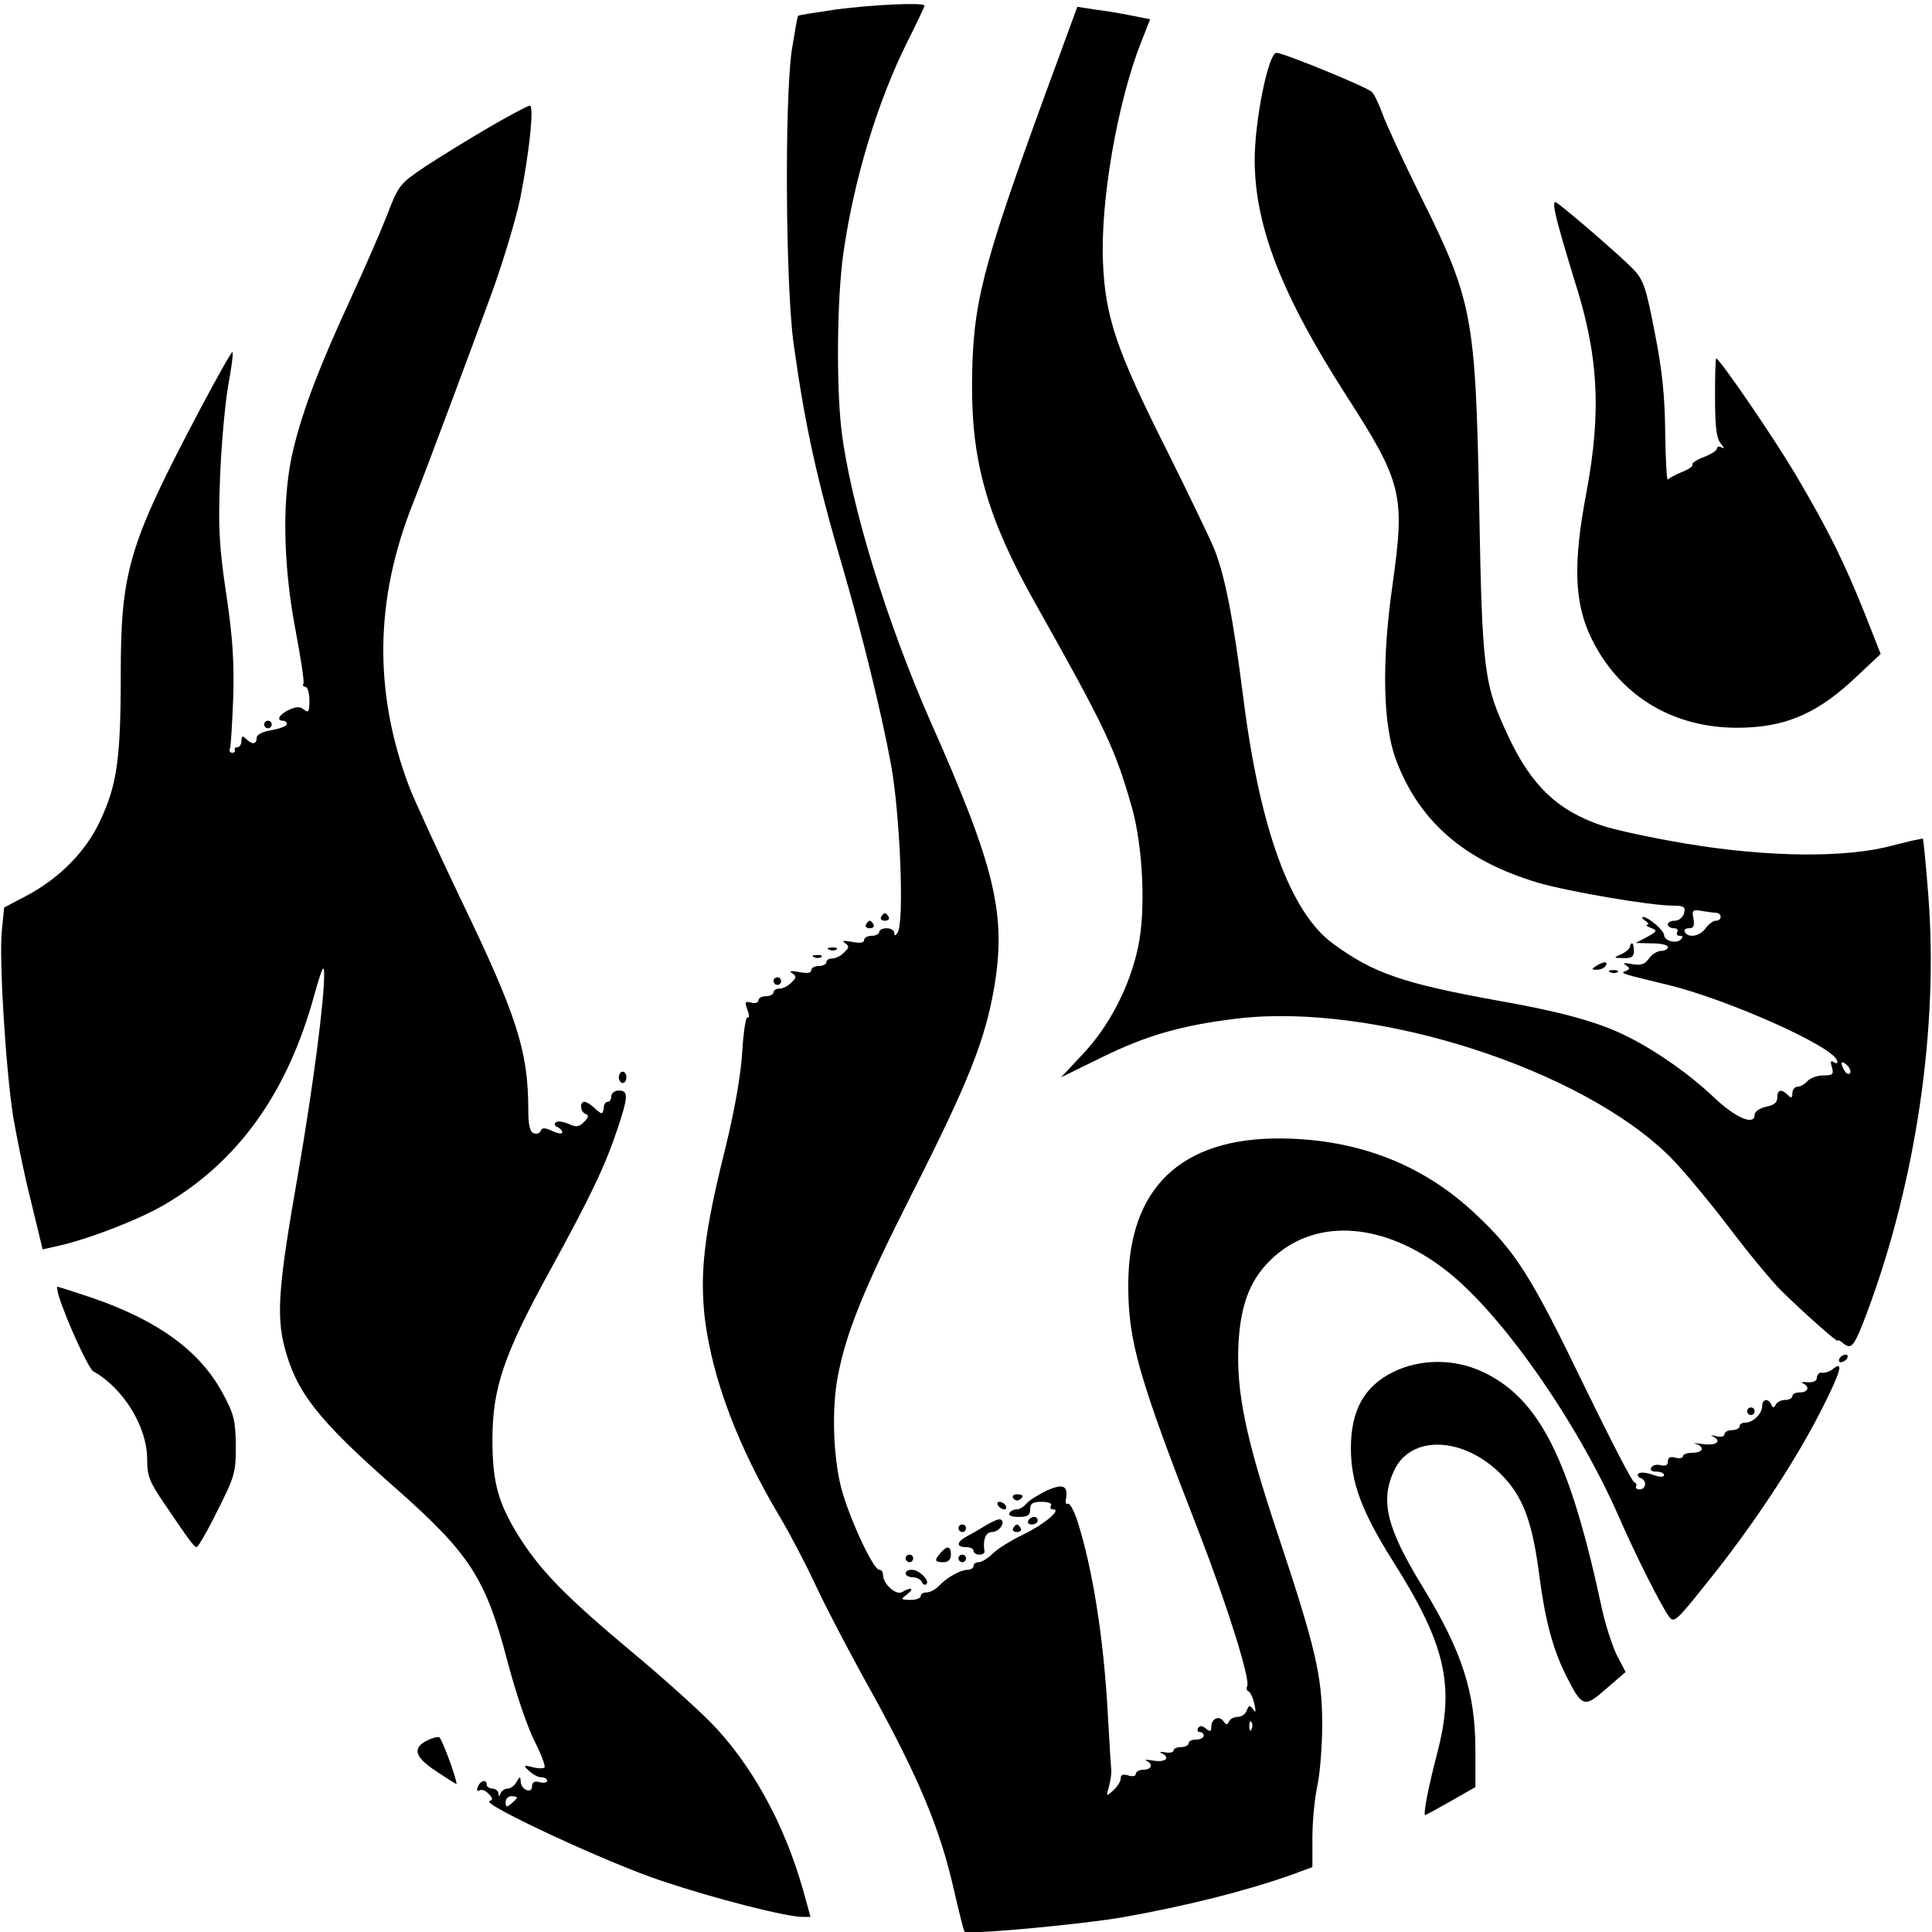
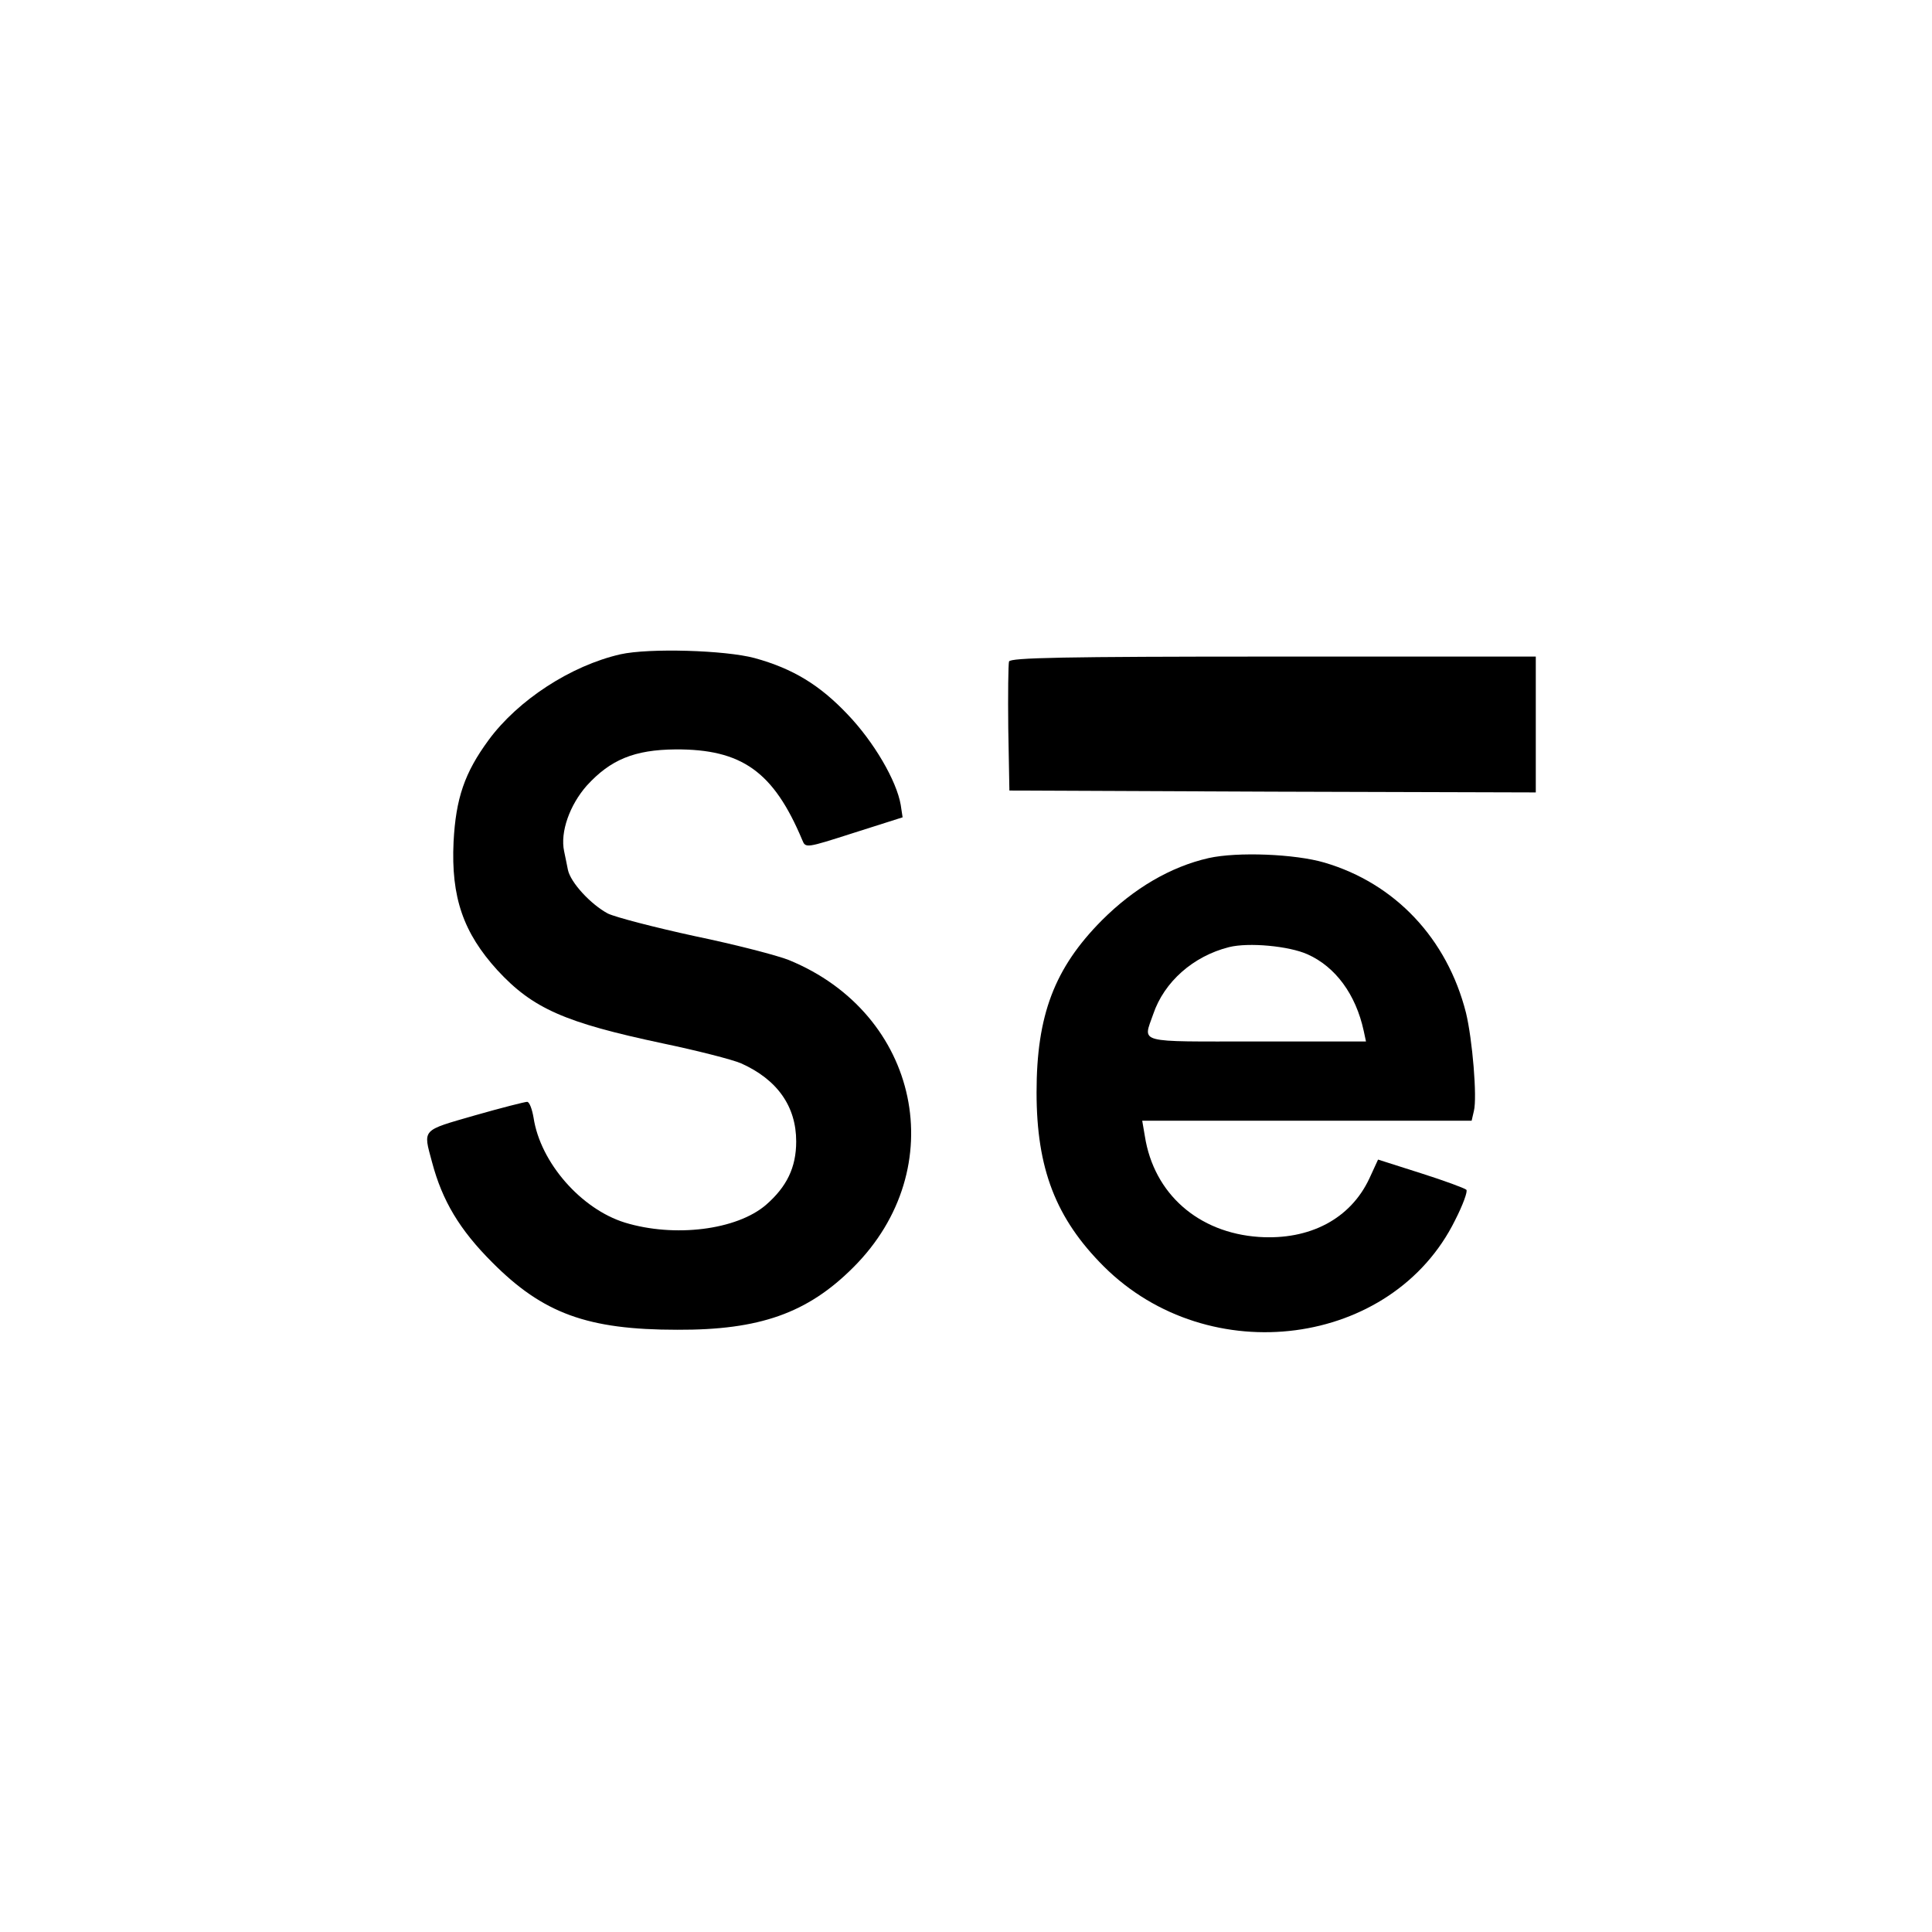
<svg xmlns="http://www.w3.org/2000/svg" version="1.0" width="512pt" height="512pt" viewBox="0 0 512 512" preserveAspectRatio="xMidYMid meet">
  <g transform="translate(0,512) scale(0.1,-0.1)" fill="#000000" stroke="none">
-     <path d="M2216 5095 c-54 -8 -100 -15 -101 -17 -2 -2 -9 -44 -17 -93 -19 -139 -16 -619 5 -775 31 -222 62 -361 132 -600 49 -169 101 -378 126 -515 24 -128 36 -418 18 -446 -6 -10 -9 -10 -9 -1 0 6 -9 12 -20 12 -11 0 -20 -4 -20 -10 0 -5 -9 -10 -20 -10 -11 0 -20 -5 -20 -11 0 -8 -11 -9 -32 -5 -22 4 -28 3 -19 -3 12 -8 12 -12 -2 -25 -8 -9 -23 -16 -31 -16 -9 0 -16 -4 -16 -10 0 -5 -9 -10 -20 -10 -11 0 -20 -5 -20 -11 0 -8 -11 -9 -32 -5 -22 4 -28 3 -19 -3 12 -8 12 -12 -2 -25 -8 -9 -23 -16 -31 -16 -9 0 -16 -4 -16 -10 0 -5 -9 -10 -20 -10 -11 0 -20 -5 -20 -11 0 -6 -9 -9 -19 -6 -17 4 -18 2 -10 -20 5 -13 5 -22 0 -19 -4 3 -11 -38 -14 -92 -4 -63 -20 -154 -46 -260 -55 -220 -67 -325 -53 -447 20 -160 89 -342 200 -527 27 -46 69 -126 93 -178 24 -52 92 -183 152 -290 123 -224 178 -357 214 -514 14 -61 27 -113 29 -115 8 -9 309 19 419 38 169 30 324 69 446 112 l57 21 0 78 c0 43 6 105 13 137 7 32 13 105 13 163 0 129 -18 205 -118 505 -85 255 -110 376 -104 503 6 110 33 177 96 233 116 102 291 88 452 -36 146 -112 347 -398 459 -652 47 -108 114 -240 134 -267 13 -18 19 -13 101 90 120 149 231 317 300 452 55 108 64 139 32 113 -8 -6 -20 -10 -27 -9 -7 2 -13 -4 -14 -12 0 -10 -9 -14 -25 -13 -14 1 -19 0 -12 -3 19 -9 14 -24 -8 -24 -11 0 -20 -4 -20 -10 0 -5 -9 -10 -19 -10 -11 0 -22 -6 -25 -12 -5 -10 -7 -10 -12 0 -8 17 -24 15 -24 -4 0 -20 -24 -44 -44 -44 -9 0 -16 -4 -16 -10 0 -5 -9 -10 -20 -10 -11 0 -20 -5 -20 -11 0 -6 -10 -8 -22 -5 -13 3 -17 3 -10 0 27 -13 11 -26 -25 -21 -21 3 -30 3 -20 1 26 -8 21 -24 -8 -24 -14 0 -25 -4 -25 -9 0 -5 -9 -7 -20 -4 -14 4 -20 0 -20 -10 0 -10 -6 -13 -19 -10 -10 3 -22 0 -25 -6 -4 -7 1 -11 13 -11 12 0 21 -4 21 -9 0 -6 -12 -6 -31 1 -16 6 -33 7 -37 3 -4 -4 -1 -10 6 -12 17 -6 15 -30 -3 -30 -8 0 -12 4 -9 8 2 4 0 9 -5 11 -6 1 -64 115 -131 252 -142 294 -183 359 -290 459 -139 131 -311 198 -515 200 -266 2 -405 -132 -405 -389 0 -149 27 -243 189 -659 73 -189 136 -389 126 -404 -3 -5 -1 -11 3 -13 5 -1 12 -16 16 -33 5 -21 4 -26 -3 -15 -9 12 -11 12 -17 -3 -3 -9 -14 -17 -24 -17 -10 0 -21 -6 -23 -12 -4 -10 -8 -10 -15 1 -12 16 -32 6 -32 -16 0 -12 -3 -13 -14 -4 -10 8 -16 9 -21 1 -3 -5 -1 -10 4 -10 6 0 11 -4 11 -10 0 -5 -9 -10 -20 -10 -11 0 -20 -4 -20 -10 0 -5 -9 -10 -20 -10 -11 0 -20 -4 -20 -9 0 -5 -10 -7 -22 -5 -13 2 -17 2 -10 -2 25 -12 11 -25 -20 -20 -18 3 -27 3 -20 0 19 -9 14 -24 -8 -24 -11 0 -20 -5 -20 -11 0 -6 -9 -8 -20 -4 -14 4 -20 2 -20 -8 0 -8 -9 -22 -20 -32 -19 -17 -19 -17 -11 11 4 16 7 36 6 44 -1 8 -5 73 -9 145 -11 205 -41 392 -82 518 -9 26 -20 45 -24 42 -5 -3 -7 3 -5 13 6 35 -8 41 -51 22 -22 -11 -47 -26 -54 -35 -7 -8 -18 -15 -26 -15 -7 0 -16 -4 -19 -10 -4 -6 7 -10 24 -10 24 0 31 4 31 20 0 16 7 20 31 20 17 0 28 -4 24 -10 -3 -6 -1 -10 6 -10 24 0 -24 -40 -80 -67 -31 -15 -67 -37 -80 -50 -13 -13 -30 -23 -37 -23 -8 0 -14 -4 -14 -10 0 -5 -7 -10 -15 -10 -19 0 -55 -20 -76 -42 -9 -10 -24 -18 -33 -18 -9 0 -16 -4 -16 -10 0 -5 -12 -10 -27 -10 -27 1 -27 1 -9 15 21 16 10 20 -13 6 -16 -10 -51 21 -51 46 0 7 -4 13 -10 13 -16 0 -80 138 -101 218 -21 83 -25 208 -9 293 22 118 70 235 196 484 151 298 195 409 219 550 32 192 3 316 -170 705 -115 262 -211 573 -235 770 -14 121 -12 347 5 469 28 196 91 404 171 563 24 48 44 90 44 93 0 9 -133 3 -234 -10z m1101 -4557 c-3 -8 -6 -5 -6 6 -1 11 2 17 5 13 3 -3 4 -12 1 -19z" />
-     <path d="M2771 4873 c-170 -466 -194 -560 -195 -773 -1 -206 42 -355 166 -576 189 -336 213 -387 258 -545 29 -104 37 -272 16 -369 -22 -104 -76 -209 -146 -283 l-58 -62 106 52 c122 60 214 86 363 104 364 42 912 -134 1146 -368 32 -32 101 -115 153 -183 52 -69 115 -145 140 -170 58 -57 150 -139 150 -133 0 3 7 0 15 -7 22 -18 29 -8 63 82 130 348 190 757 162 1108 -6 80 -13 146 -14 147 -2 2 -38 -7 -82 -18 -121 -33 -328 -31 -544 5 -91 15 -192 37 -224 48 -117 39 -187 105 -248 235 -66 140 -70 172 -78 613 -10 507 -17 543 -160 830 -42 85 -85 178 -95 205 -10 28 -23 55 -29 61 -12 13 -235 104 -253 104 -22 0 -58 -180 -58 -285 1 -176 72 -357 242 -622 150 -233 157 -264 123 -505 -29 -205 -25 -370 10 -463 62 -163 181 -266 375 -324 77 -23 299 -61 357 -61 31 0 35 -3 31 -20 -3 -11 -14 -20 -24 -20 -11 0 -19 -4 -19 -10 0 -5 7 -10 16 -10 8 0 12 -4 9 -10 -3 -5 -1 -10 6 -10 9 0 10 -3 3 -10 -12 -12 -44 -3 -44 12 0 12 -41 47 -55 48 -5 0 -3 -5 5 -10 8 -5 11 -10 5 -11 -5 0 -1 -4 10 -8 18 -7 17 -9 -10 -24 l-30 -16 43 -1 c23 0 42 -4 42 -10 0 -5 -8 -10 -18 -10 -10 0 -24 -9 -32 -20 -11 -16 -22 -19 -45 -15 -20 4 -26 3 -16 -3 11 -8 11 -10 0 -15 -18 -6 -13 -7 111 -37 157 -38 436 -162 448 -200 3 -8 0 -10 -8 -5 -9 5 -10 2 -5 -14 5 -18 2 -21 -23 -21 -16 0 -35 -7 -42 -15 -7 -8 -19 -15 -26 -15 -8 0 -14 -8 -14 -17 0 -13 -3 -14 -12 -5 -17 17 -28 15 -28 -7 0 -13 -9 -20 -30 -24 -17 -4 -30 -13 -30 -21 0 -30 -50 -9 -107 45 -64 61 -152 123 -228 161 -77 39 -173 66 -355 98 -241 44 -321 71 -427 149 -113 82 -194 303 -238 651 -28 218 -48 321 -77 395 -11 27 -67 143 -124 258 -135 268 -165 356 -171 502 -7 162 38 423 101 583 l24 61 -51 10 c-29 6 -72 13 -97 16 l-45 7 -84 -229z m1777 -2172 c16 -1 16 -21 -1 -21 -7 0 -19 -9 -27 -20 -15 -21 -45 -27 -55 -10 -3 6 1 10 11 10 12 0 15 6 12 25 -5 23 -2 25 21 21 14 -2 32 -5 39 -5z m355 -425 c-3 -4 -9 -2 -14 5 -13 22 -11 31 5 17 8 -7 12 -17 9 -22z" />
-     <path d="M1295 4782 c-55 -32 -131 -79 -169 -104 -67 -45 -70 -49 -101 -130 -18 -46 -61 -144 -95 -218 -83 -180 -126 -292 -152 -398 -31 -125 -29 -302 5 -481 14 -74 24 -138 21 -143 -3 -4 0 -8 5 -8 6 0 11 -16 11 -36 0 -30 -2 -34 -14 -25 -10 9 -20 9 -40 0 -26 -12 -35 -29 -16 -29 6 0 10 -4 10 -9 0 -5 -18 -12 -40 -16 -25 -4 -40 -12 -40 -21 0 -17 -12 -18 -28 -2 -9 9 -12 8 -12 -5 0 -9 -5 -17 -10 -17 -6 0 -9 -3 -8 -7 2 -5 -1 -8 -7 -8 -5 0 -8 5 -6 10 3 6 6 65 9 133 3 93 -1 161 -18 275 -19 126 -22 179 -17 307 3 85 13 195 21 244 9 49 15 91 12 93 -2 2 -41 -67 -87 -154 -188 -356 -209 -426 -209 -702 0 -221 -10 -291 -54 -385 -38 -83 -110 -155 -198 -201 l-57 -30 -6 -60 c-8 -74 10 -367 30 -495 9 -52 29 -153 47 -223 l31 -128 31 7 c80 16 223 71 291 111 197 115 328 298 399 560 19 67 25 80 25 53 1 -68 -29 -298 -69 -530 -52 -296 -58 -374 -36 -460 31 -119 88 -192 289 -369 203 -179 244 -242 303 -468 20 -76 51 -168 69 -204 19 -37 31 -69 28 -73 -3 -3 -18 -3 -32 1 -24 6 -25 5 -9 -10 9 -9 24 -17 32 -17 9 0 16 -4 16 -9 0 -5 -9 -7 -20 -4 -14 4 -20 0 -20 -11 0 -21 -30 -9 -30 13 -1 14 -2 14 -11 -1 -5 -10 -16 -18 -24 -18 -7 0 -16 -6 -18 -12 -4 -10 -6 -10 -6 0 -1 6 -8 12 -16 12 -8 0 -15 5 -15 10 0 16 -17 12 -24 -6 -3 -8 -2 -12 4 -9 6 4 17 0 25 -9 11 -11 12 -16 2 -19 -22 -8 315 -165 458 -212 137 -46 328 -95 372 -95 l21 0 -20 72 c-50 177 -138 335 -246 445 -37 37 -132 123 -212 189 -167 140 -233 207 -289 293 -60 94 -76 149 -76 266 0 136 30 225 152 447 111 203 146 277 179 375 29 87 30 103 4 103 -11 0 -20 -7 -20 -15 0 -8 -4 -15 -10 -15 -5 0 -10 -7 -10 -15 0 -8 -3 -15 -6 -15 -3 0 -12 7 -20 15 -9 8 -20 15 -25 15 -14 0 -11 -28 3 -32 9 -3 8 -9 -4 -21 -14 -14 -21 -15 -42 -5 -15 6 -29 8 -34 3 -4 -4 -1 -10 6 -12 6 -3 12 -9 12 -14 0 -5 -12 -3 -27 4 -20 9 -27 9 -30 0 -3 -7 -11 -9 -19 -6 -10 4 -14 22 -14 62 0 155 -30 249 -178 556 -63 132 -125 267 -138 301 -94 250 -91 495 10 749 36 91 152 402 212 566 29 81 62 191 73 245 24 122 37 244 25 244 -5 0 -54 -26 -109 -58z m75 -4426 c0 -2 -7 -9 -15 -16 -12 -10 -15 -10 -15 4 0 9 7 16 15 16 8 0 15 -2 15 -4z" />
-     <path d="M4131 4518 c11 -40 29 -100 39 -133 66 -202 75 -352 34 -571 -36 -190 -32 -293 14 -387 78 -158 228 -244 412 -235 112 5 193 43 288 133 l66 62 -43 109 c-55 137 -95 218 -184 369 -59 99 -200 305 -209 305 -2 0 -3 -47 -3 -103 0 -78 4 -109 15 -122 9 -11 10 -16 3 -11 -7 4 -13 3 -13 -3 0 -5 -16 -15 -34 -22 -19 -7 -33 -16 -31 -20 3 -4 -10 -13 -28 -20 -17 -7 -34 -16 -37 -20 -3 -4 -6 52 -7 124 -1 98 -8 167 -28 267 -23 120 -30 139 -58 168 -33 34 -182 163 -204 176 -8 4 -5 -18 8 -66z" />
-     <path d="M700 3200 c0 -5 5 -10 10 -10 6 0 10 5 10 10 0 6 -4 10 -10 10 -5 0 -10 -4 -10 -10z" />
-     <path d="M2335 2690 c-3 -5 1 -10 10 -10 9 0 13 5 10 10 -3 6 -8 10 -10 10 -2 0 -7 -4 -10 -10z" />
-     <path d="M2295 2670 c-3 -5 1 -10 10 -10 9 0 13 5 10 10 -3 6 -8 10 -10 10 -2 0 -7 -4 -10 -10z" />
-     <path d="M4320 2612 c0 -5 -10 -14 -22 -20 -23 -10 -23 -11 5 -11 21 -1 27 4 27 19 0 11 -2 20 -5 20 -3 0 -5 -4 -5 -8z" />
-     <path d="M2198 2603 c7 -3 16 -2 19 1 4 3 -2 6 -13 5 -11 0 -14 -3 -6 -6z" />
-     <path d="M2158 2583 c7 -3 16 -2 19 1 4 3 -2 6 -13 5 -11 0 -14 -3 -6 -6z" />
-     <path d="M4230 2560 c-13 -8 -13 -10 2 -10 9 0 20 5 23 10 8 13 -5 13 -25 0z" />
-     <path d="M4268 2543 c7 -3 16 -2 19 1 4 3 -2 6 -13 5 -11 0 -14 -3 -6 -6z" />
-     <path d="M2050 2520 c0 -5 5 -10 10 -10 6 0 10 5 10 10 0 6 -4 10 -10 10 -5 0 -10 -4 -10 -10z" />
-     <path d="M1640 2265 c0 -8 5 -15 10 -15 6 0 10 7 10 15 0 8 -4 15 -10 15 -5 0 -10 -7 -10 -15z" />
-     <path d="M155 1688 c20 -65 79 -194 92 -202 80 -45 143 -147 143 -233 0 -45 6 -60 47 -120 67 -99 77 -112 84 -113 4 0 29 43 55 96 46 91 49 101 49 173 -1 67 -5 84 -35 139 -60 112 -172 193 -347 253 -48 16 -88 29 -91 29 -2 0 0 -10 3 -22z" />
-     <path d="M4875 1520 c-3 -5 -2 -10 4 -10 5 0 13 5 16 10 3 6 2 10 -4 10 -5 0 -13 -4 -16 -10z" />
-     <path d="M3692 1484 c-77 -38 -112 -102 -112 -202 0 -91 29 -168 110 -297 141 -222 166 -331 119 -510 -24 -92 -38 -165 -32 -165 2 0 33 17 68 37 l65 37 0 97 c0 154 -35 262 -140 434 -96 157 -113 228 -75 309 45 94 182 89 282 -10 59 -59 84 -125 103 -274 15 -115 36 -192 70 -260 43 -85 48 -87 107 -35 l51 44 -24 46 c-12 26 -30 81 -39 123 -85 397 -166 557 -317 627 -75 35 -165 34 -236 -1z" />
-     <path d="M4630 1380 c0 -5 5 -10 10 -10 6 0 10 5 10 10 0 6 -4 10 -10 10 -5 0 -10 -4 -10 -10z" />
-     <path d="M2685 1150 c4 -6 11 -8 16 -5 14 9 11 15 -7 15 -8 0 -12 -5 -9 -10z" />
-     <path d="M2645 1130 c3 -5 11 -10 16 -10 6 0 7 5 4 10 -3 6 -11 10 -16 10 -6 0 -7 -4 -4 -10z" />
-     <path d="M2615 1079 c-16 -10 -40 -24 -52 -30 -28 -15 -30 -29 -3 -29 11 0 20 -4 20 -10 0 -5 7 -10 15 -10 8 0 14 3 14 8 -5 31 3 52 20 52 19 0 37 26 23 33 -4 3 -20 -4 -37 -14z" />
-     <path d="M2725 1090 c-3 -5 1 -10 9 -10 9 0 16 5 16 10 0 6 -4 10 -9 10 -6 0 -13 -4 -16 -10z" />
-     <path d="M2540 1070 c0 -5 5 -10 10 -10 6 0 10 5 10 10 0 6 -4 10 -10 10 -5 0 -10 -4 -10 -10z" />
-     <path d="M2685 1070 c-3 -5 1 -10 10 -10 9 0 13 5 10 10 -3 6 -8 10 -10 10 -2 0 -7 -4 -10 -10z" />
-     <path d="M2493 1005 c-18 -20 -16 -25 7 -25 13 0 20 7 20 20 0 23 -10 25 -27 5z" />
-     <path d="M2400 990 c0 -5 5 -10 10 -10 6 0 10 5 10 10 0 6 -4 10 -10 10 -5 0 -10 -4 -10 -10z" />
-     <path d="M2540 990 c0 -5 5 -10 10 -10 6 0 10 5 10 10 0 6 -4 10 -10 10 -5 0 -10 -4 -10 -10z" />
-     <path d="M2400 950 c0 -5 9 -10 19 -10 11 0 21 -6 24 -12 2 -7 8 -10 12 -6 10 9 -19 38 -39 38 -9 0 -16 -4 -16 -10z" />
-     <path d="M1133 508 c-41 -20 -35 -44 23 -82 30 -20 54 -35 54 -34 -1 19 -40 123 -46 124 -5 2 -19 -2 -31 -8z" />
+     <path d="M1644 3386 c-131 -30 -271 -121 -349 -227 -64 -87 -87 -155 -93 -270 -7 -147 26 -241 116 -340 94 -102 179 -139 438 -194 91 -19 185 -43 208 -53 96 -43 146 -114 146 -207 0 -69 -25 -120 -80 -168 -78 -67 -243 -87 -374 -47 -116 36 -224 159 -242 278 -4 23 -11 42 -17 42 -6 0 -69 -16 -139 -36 -142 -41 -137 -35 -113 -124 27 -102 73 -179 159 -265 135 -136 253 -179 491 -179 218 -1 345 44 466 165 263 262 177 673 -171 815 -30 12 -142 41 -248 63 -106 23 -210 50 -231 60 -45 24 -99 82 -106 116 -3 14 -7 36 -10 49 -11 51 15 123 60 174 63 69 126 95 235 96 176 1 260 -59 336 -240 9 -22 9 -22 137 19 l129 41 -5 33 c-11 64 -71 167 -141 240 -73 77 -144 121 -246 149 -78 21 -280 27 -356 10z" />
+     <path d="M2674 3367 c-2 -7 -3 -87 -2 -177 l3 -165 698 -3 697 -2 0 180 0 180 -695 0 c-558 0 -697 -3 -701 -13z" />
+     <path d="M3203 2846 c-101 -23 -198 -80 -283 -165 -126 -127 -173 -252 -173 -456 0 -202 51 -334 178 -461 279 -278 765 -214 931 122 21 41 34 77 30 81 -4 4 -58 24 -121 44 l-113 36 -23 -50 c-50 -107 -158 -164 -293 -155 -160 11 -278 114 -302 267 l-7 41 437 0 436 0 6 26 c9 36 -4 190 -21 260 -50 197 -188 343 -375 398 -78 23 -231 29 -307 12z m262 -255 c74 -33 128 -106 149 -203 l6 -28 -290 0 c-322 0 -301 -6 -274 72 29 86 106 154 201 178 52 13 159 3 208 -19z" />
  </g>
</svg>
